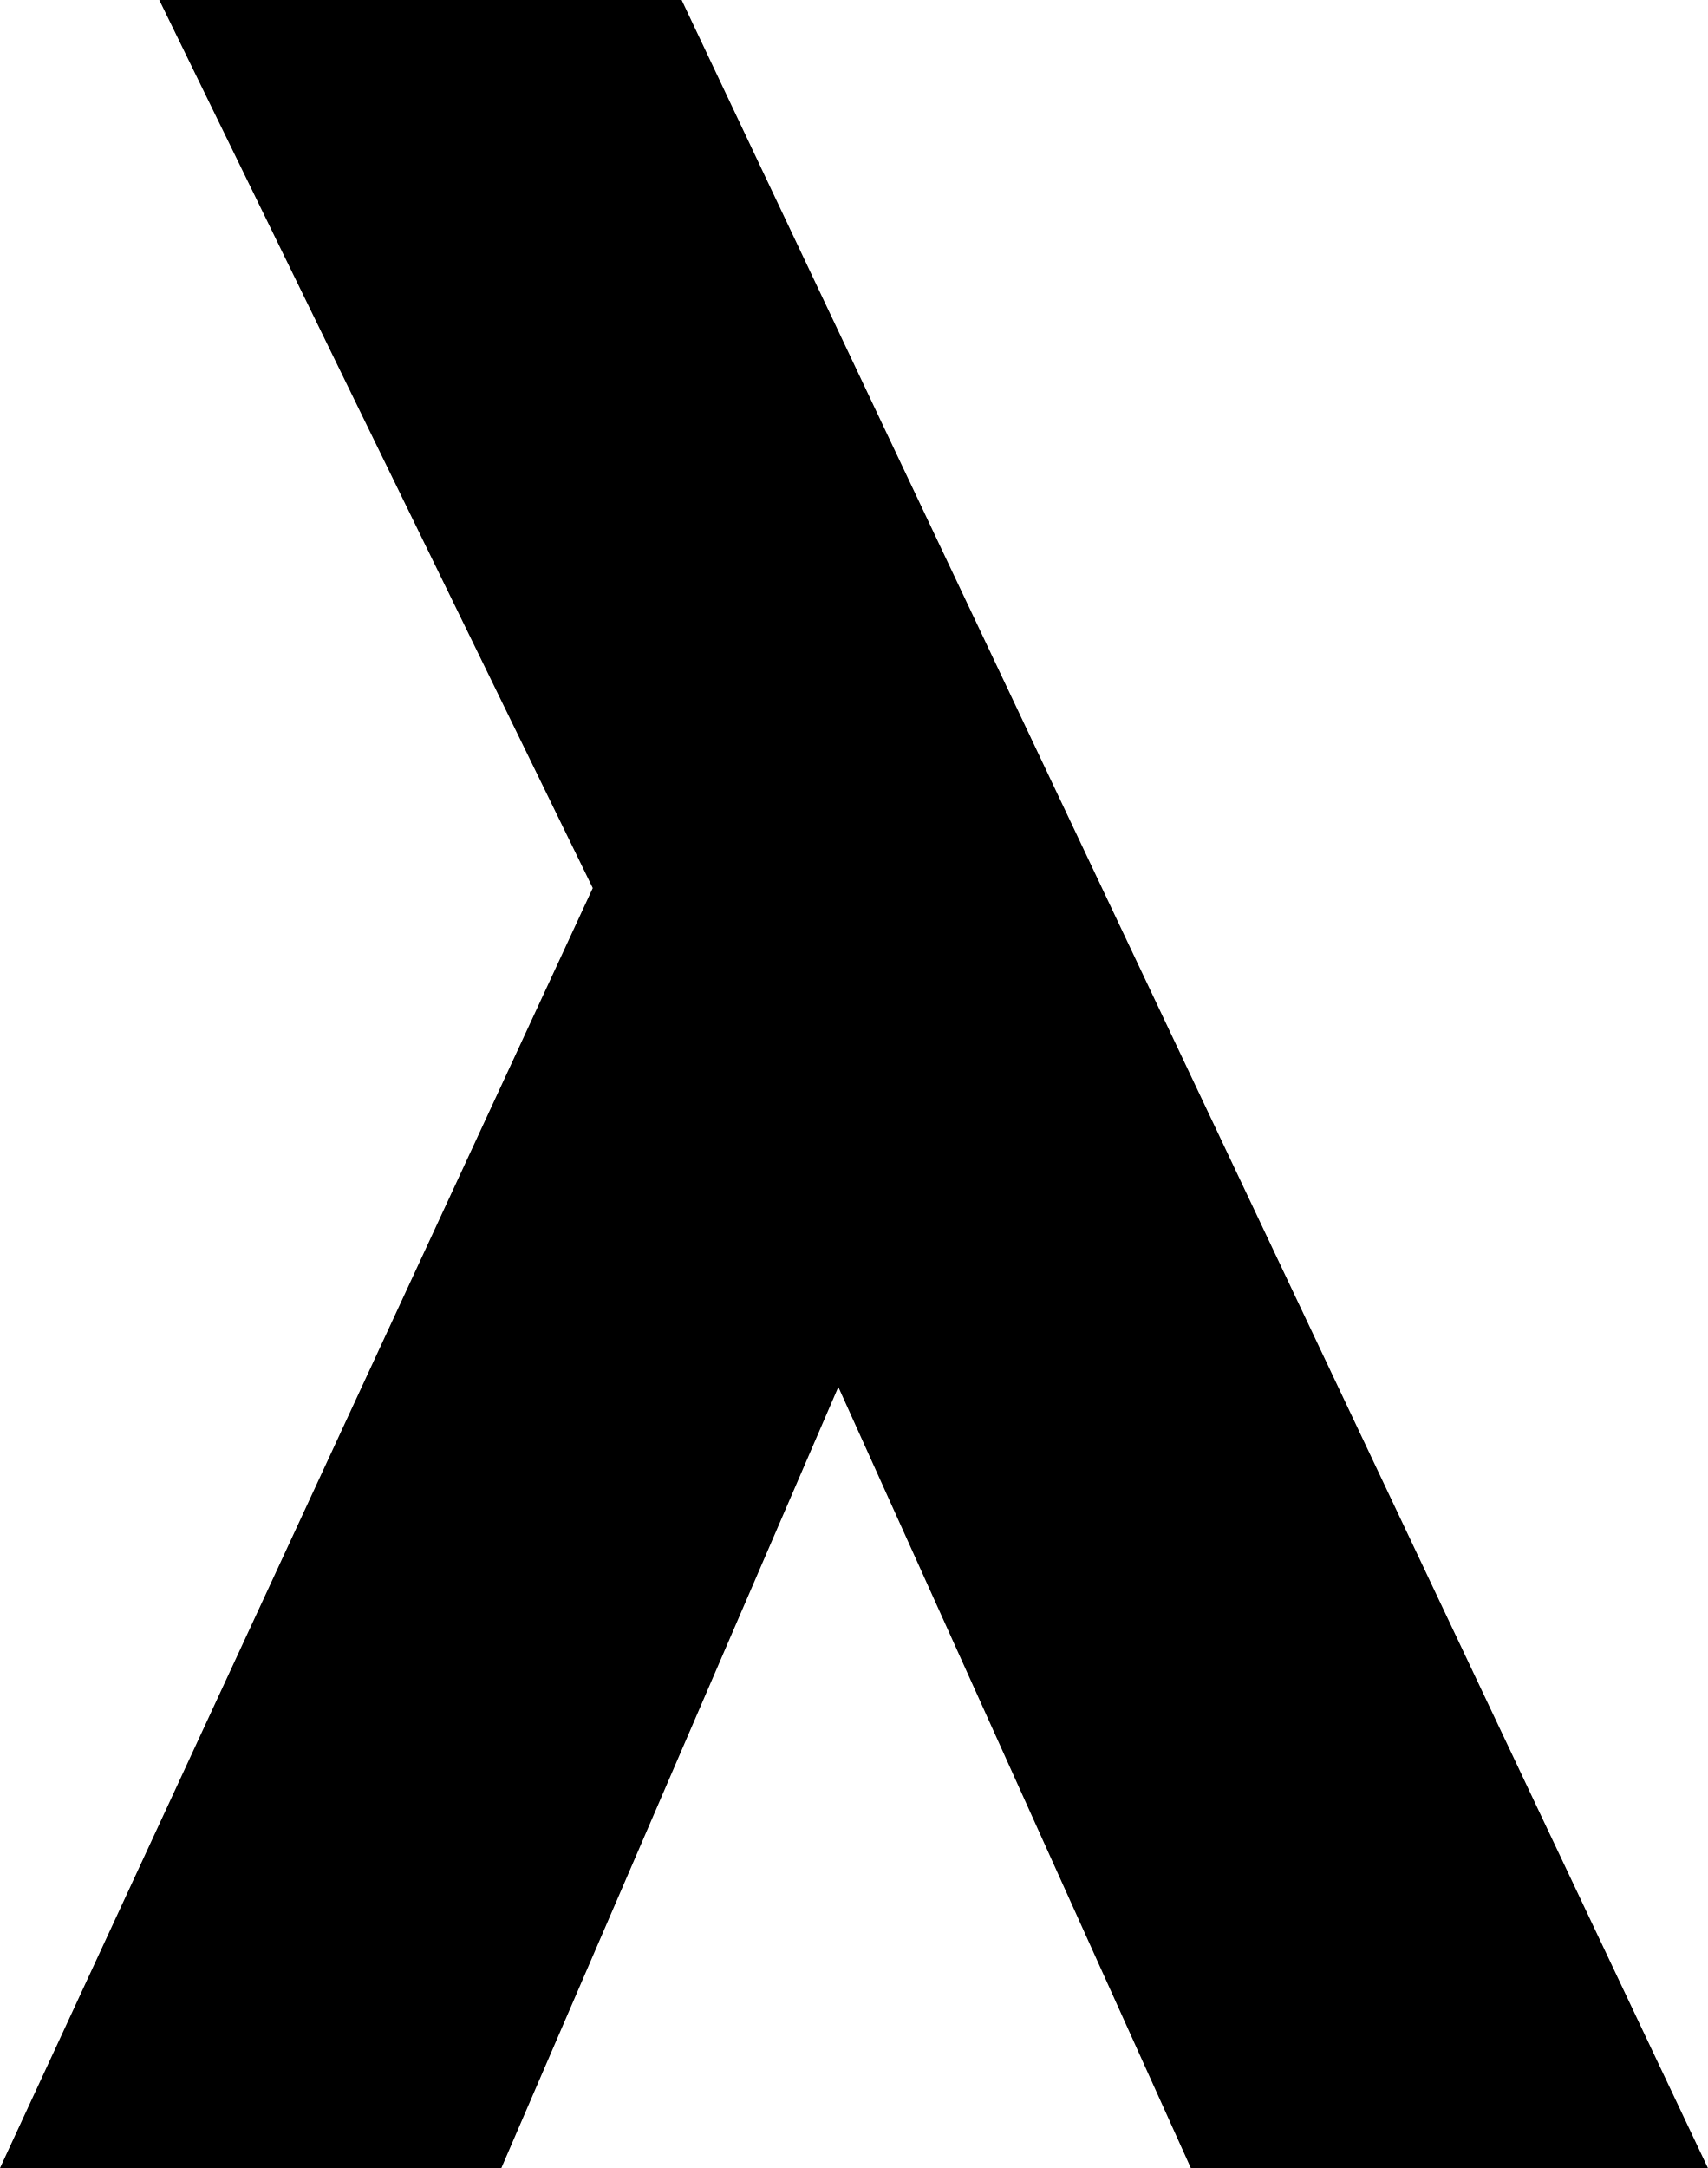
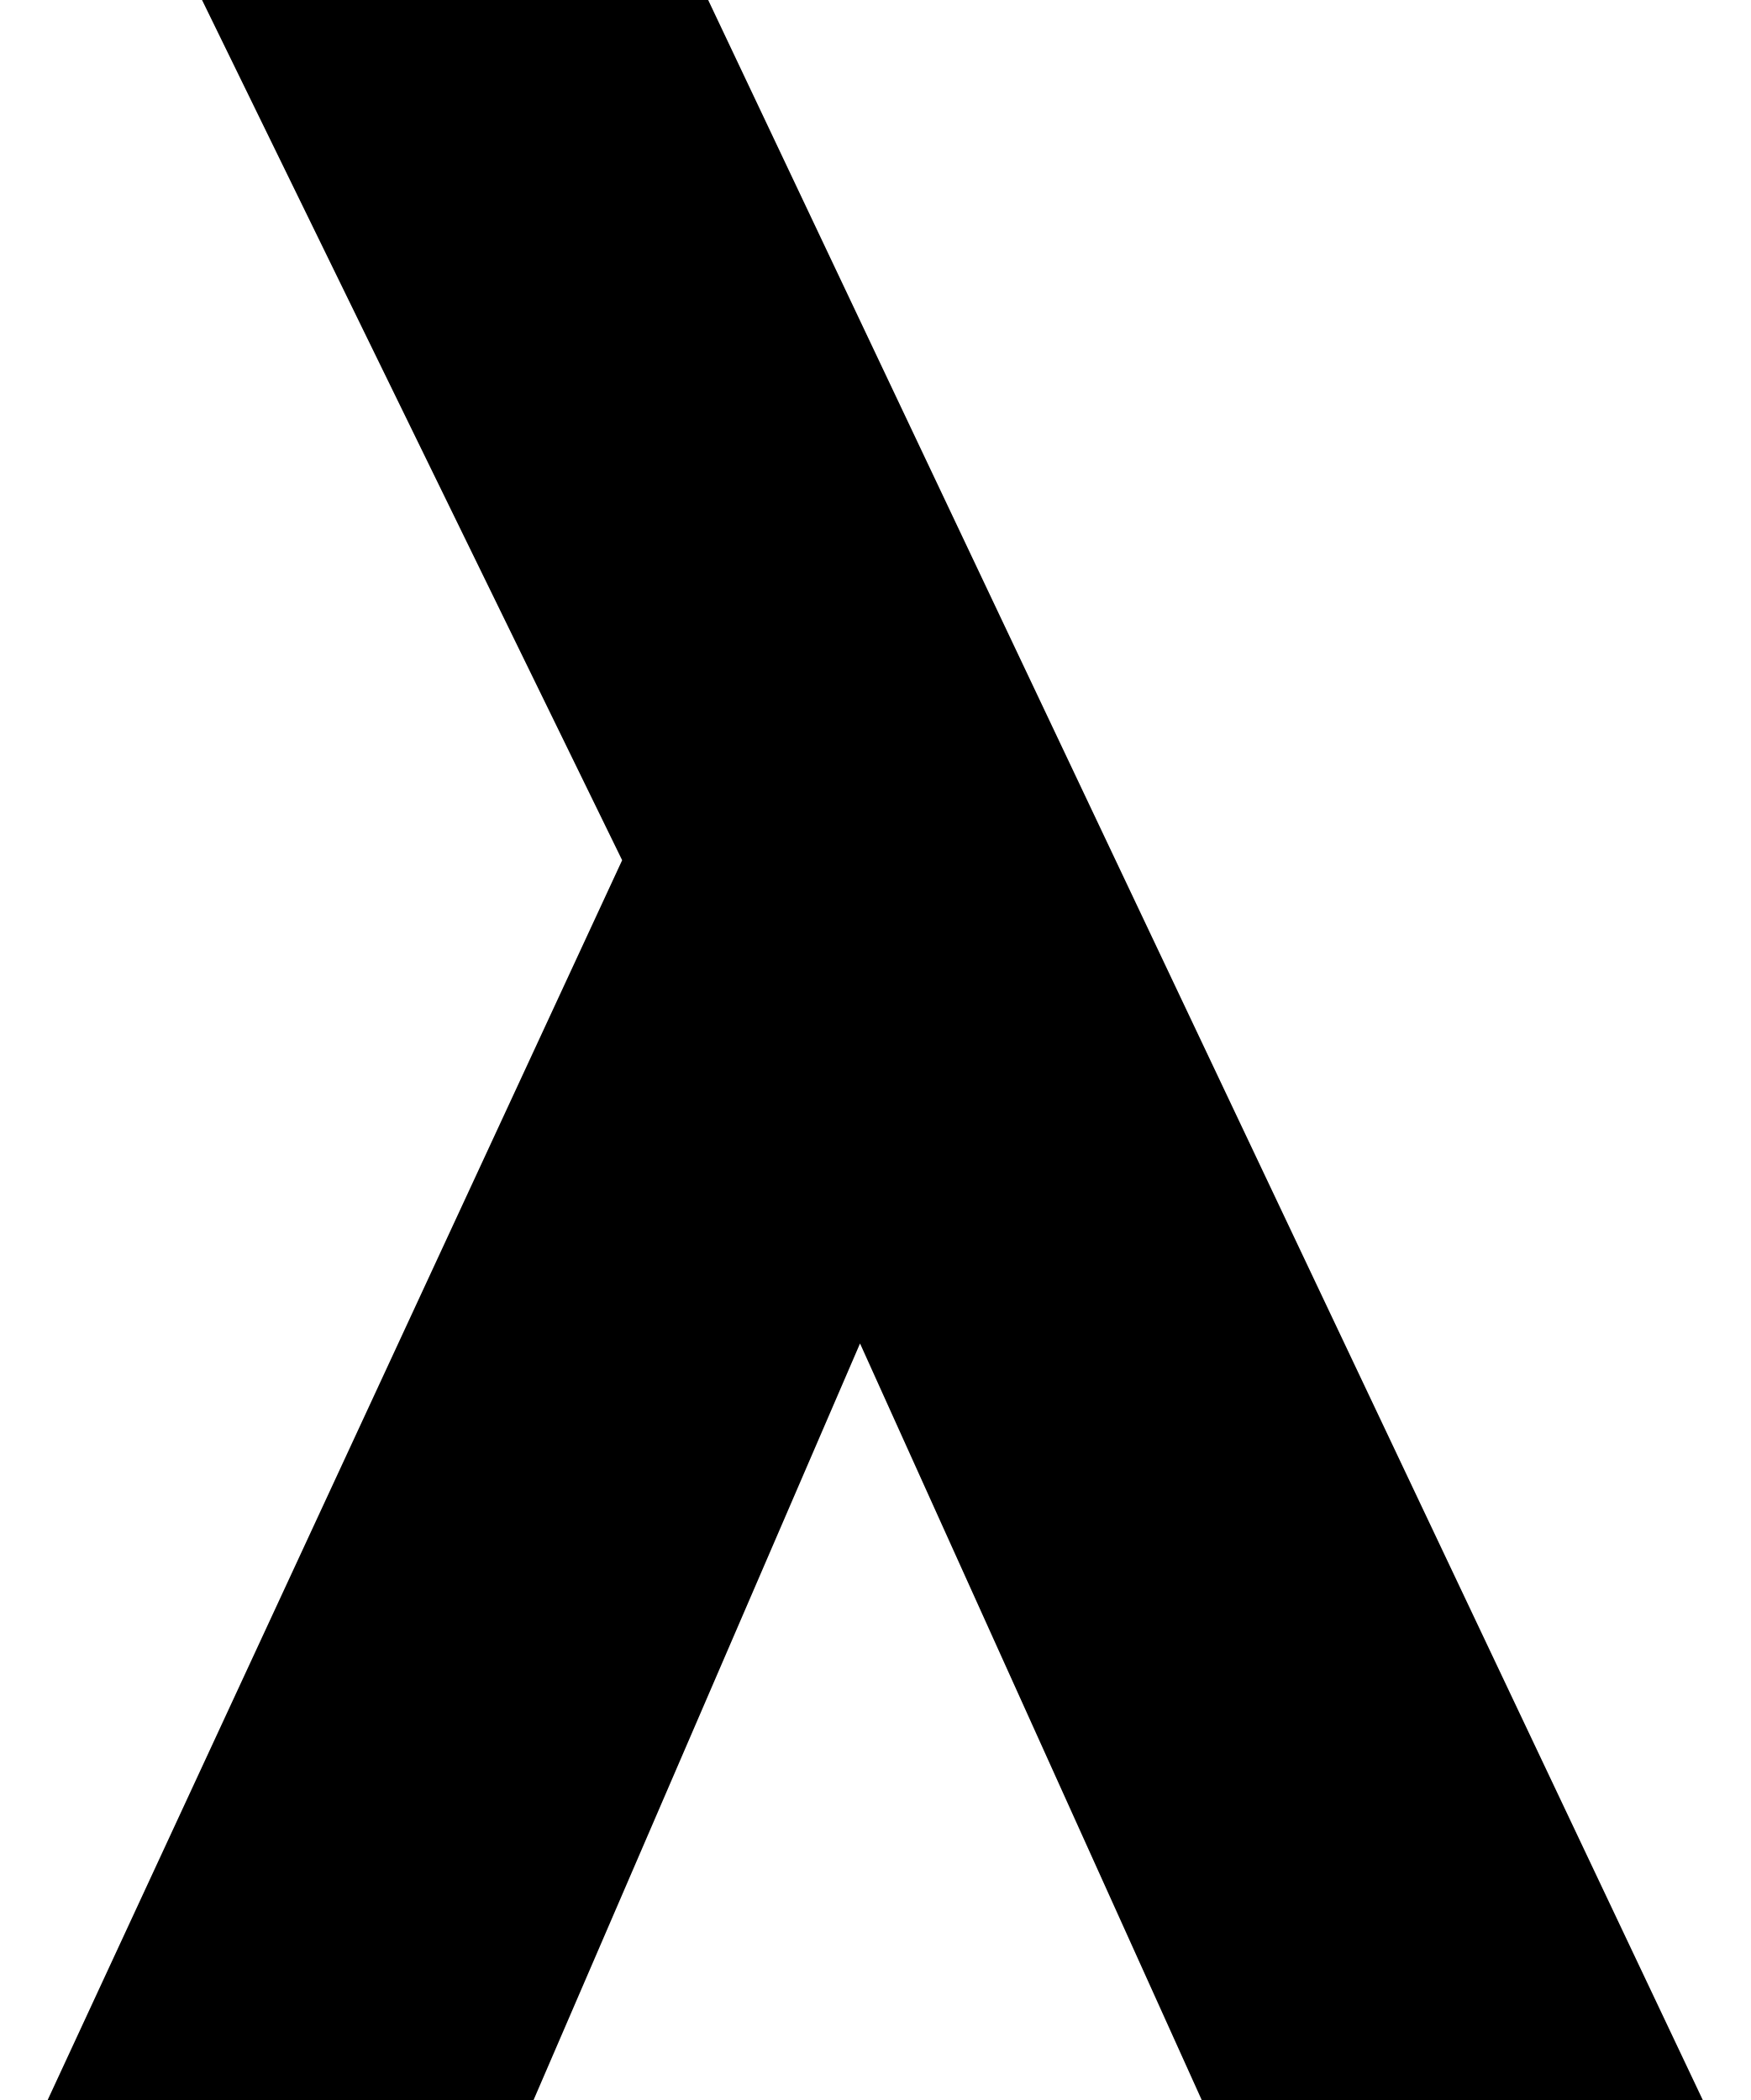
- <svg xmlns="http://www.w3.org/2000/svg" width="18.911" height="24" viewBox="0 0 18.911 24" fill="currentColor">
-   <path d="M 4.308,5e-8 H 10.092 L 21.455,24 H 15.73 L 11.827,15.354 8.096,24 H 2.545 L 9.108,9.831 Z" transform="translate(-2.544579)" />
+ <svg xmlns="http://www.w3.org/2000/svg" width="20" height="24" viewBox="0 0 20 24" fill="currentColor">
+   <path d="M 4.853,2.5000001e-8 H 10.636 L 22,24 H 16.275 L 12.371,15.354 8.641,24 H 3.089 L 9.653,9.831 Z" transform="translate(-2.544579)" />
</svg>
